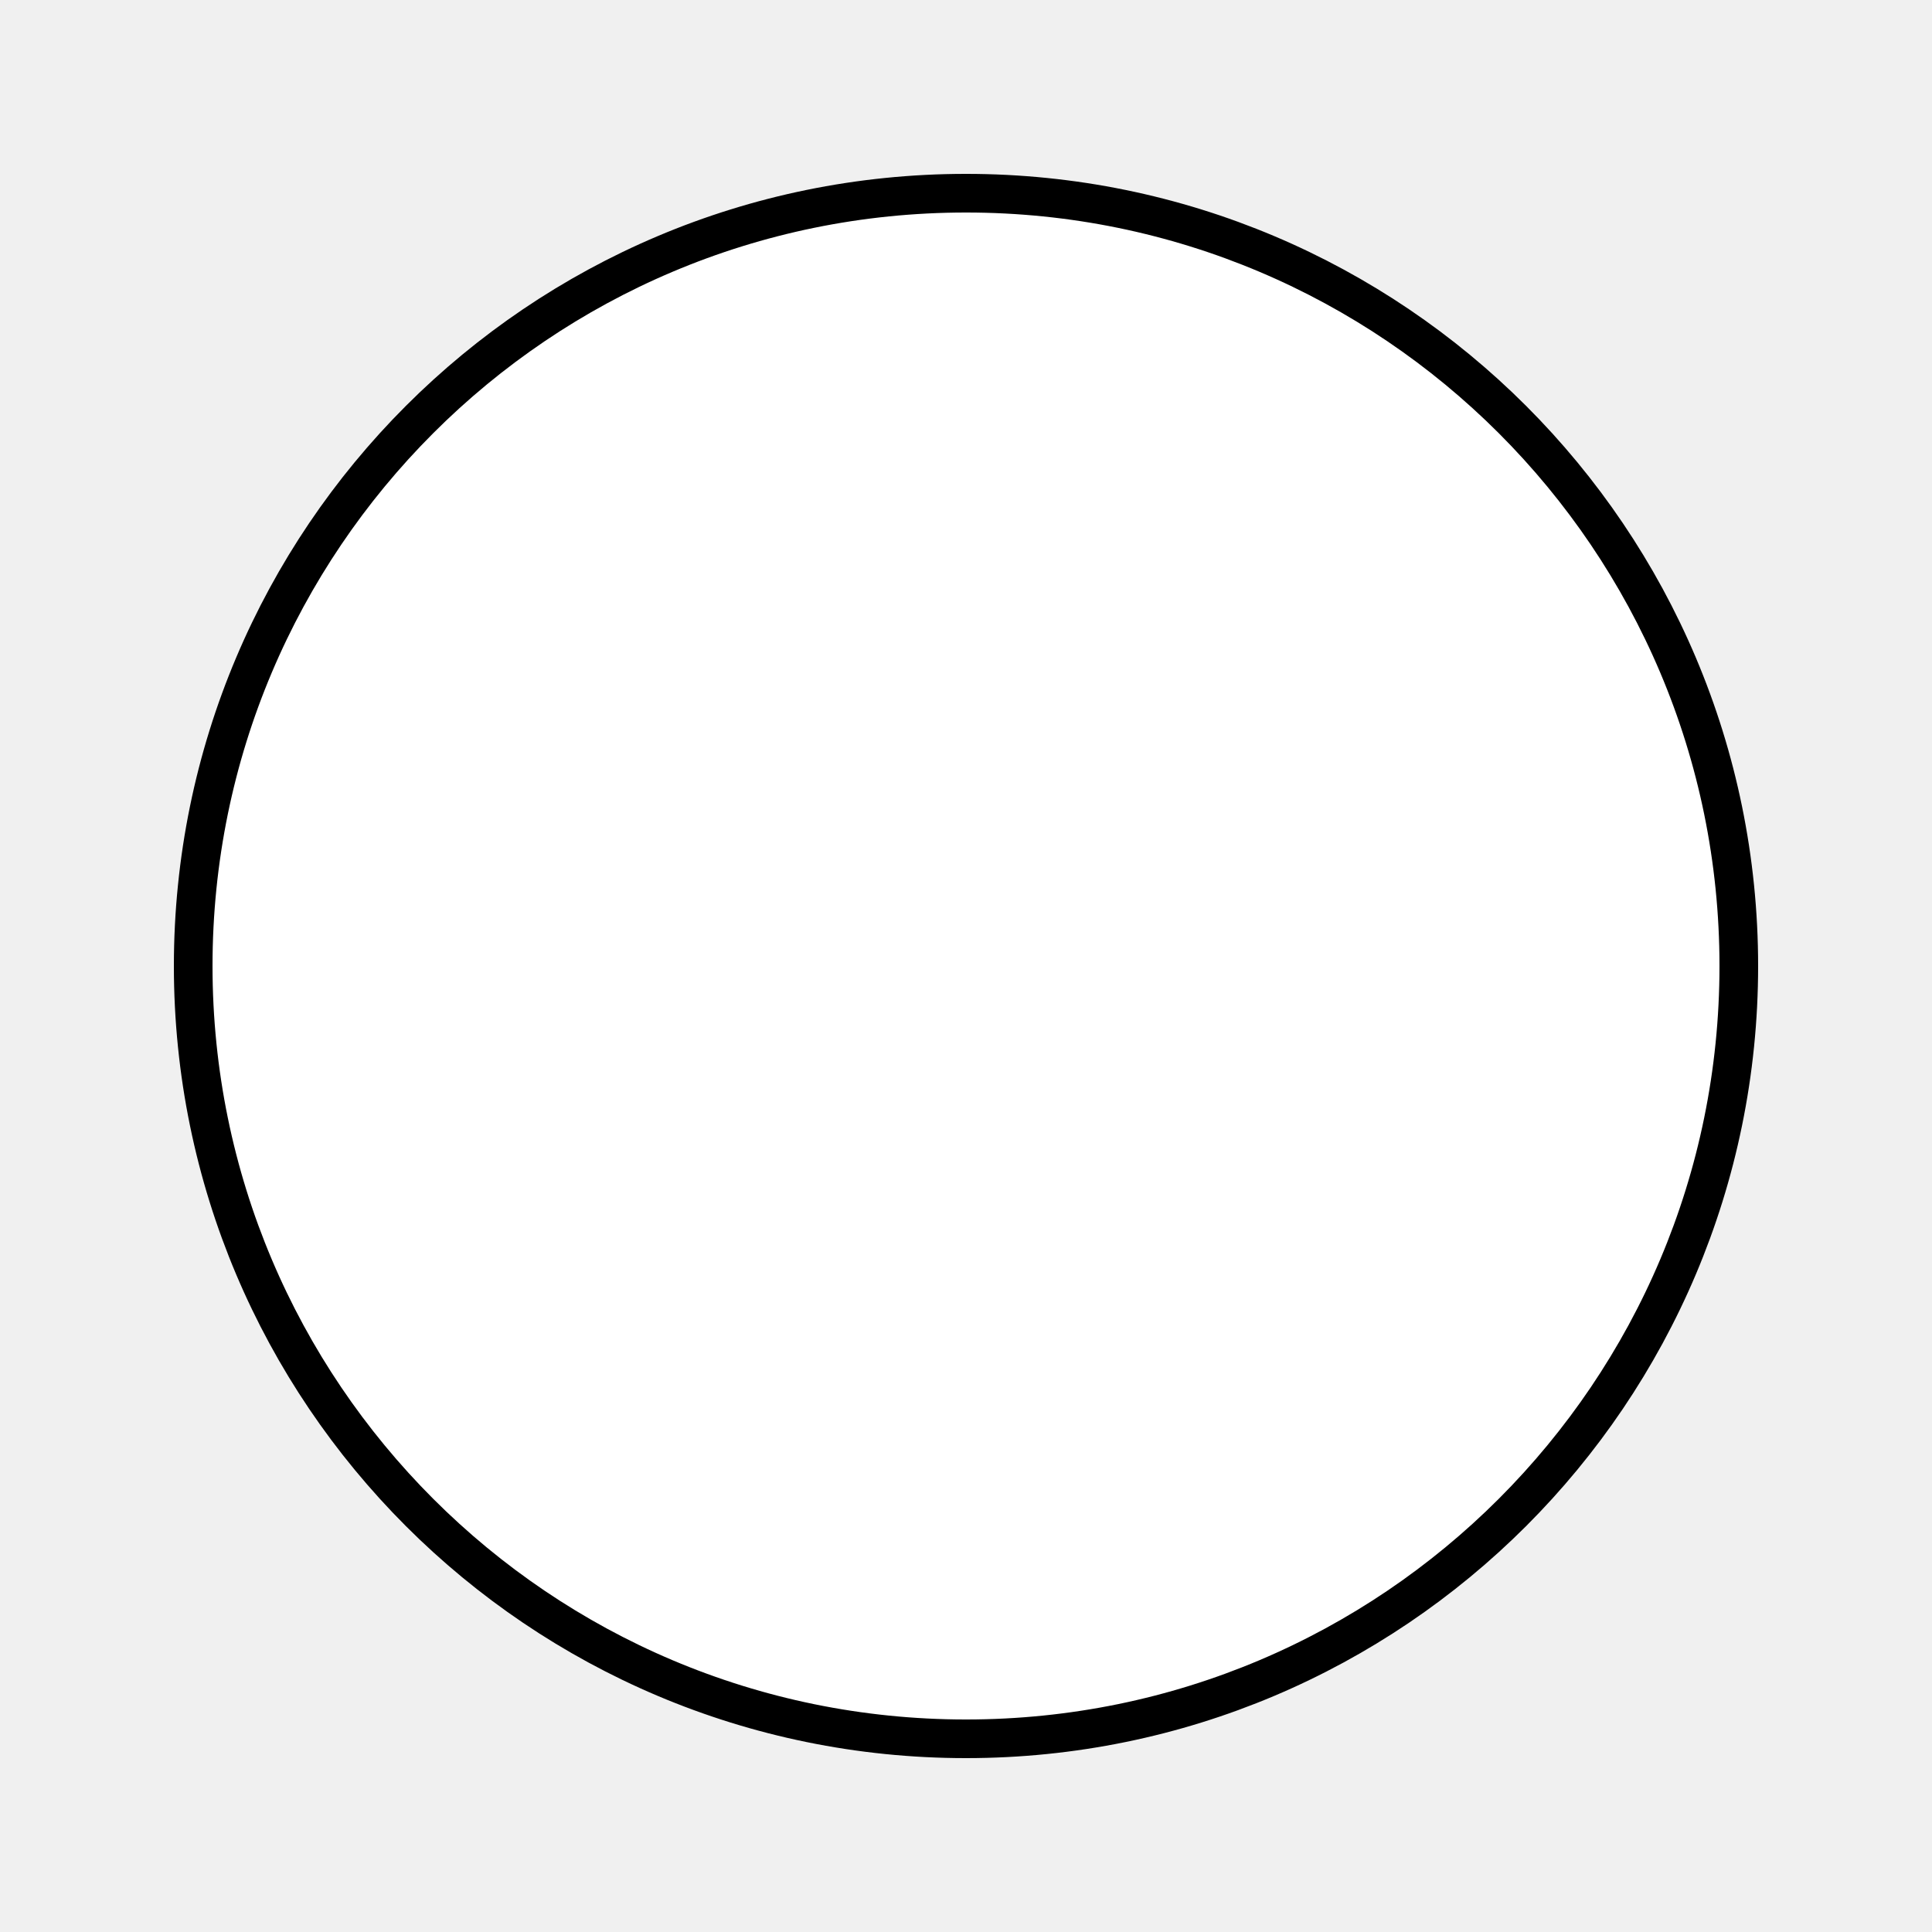
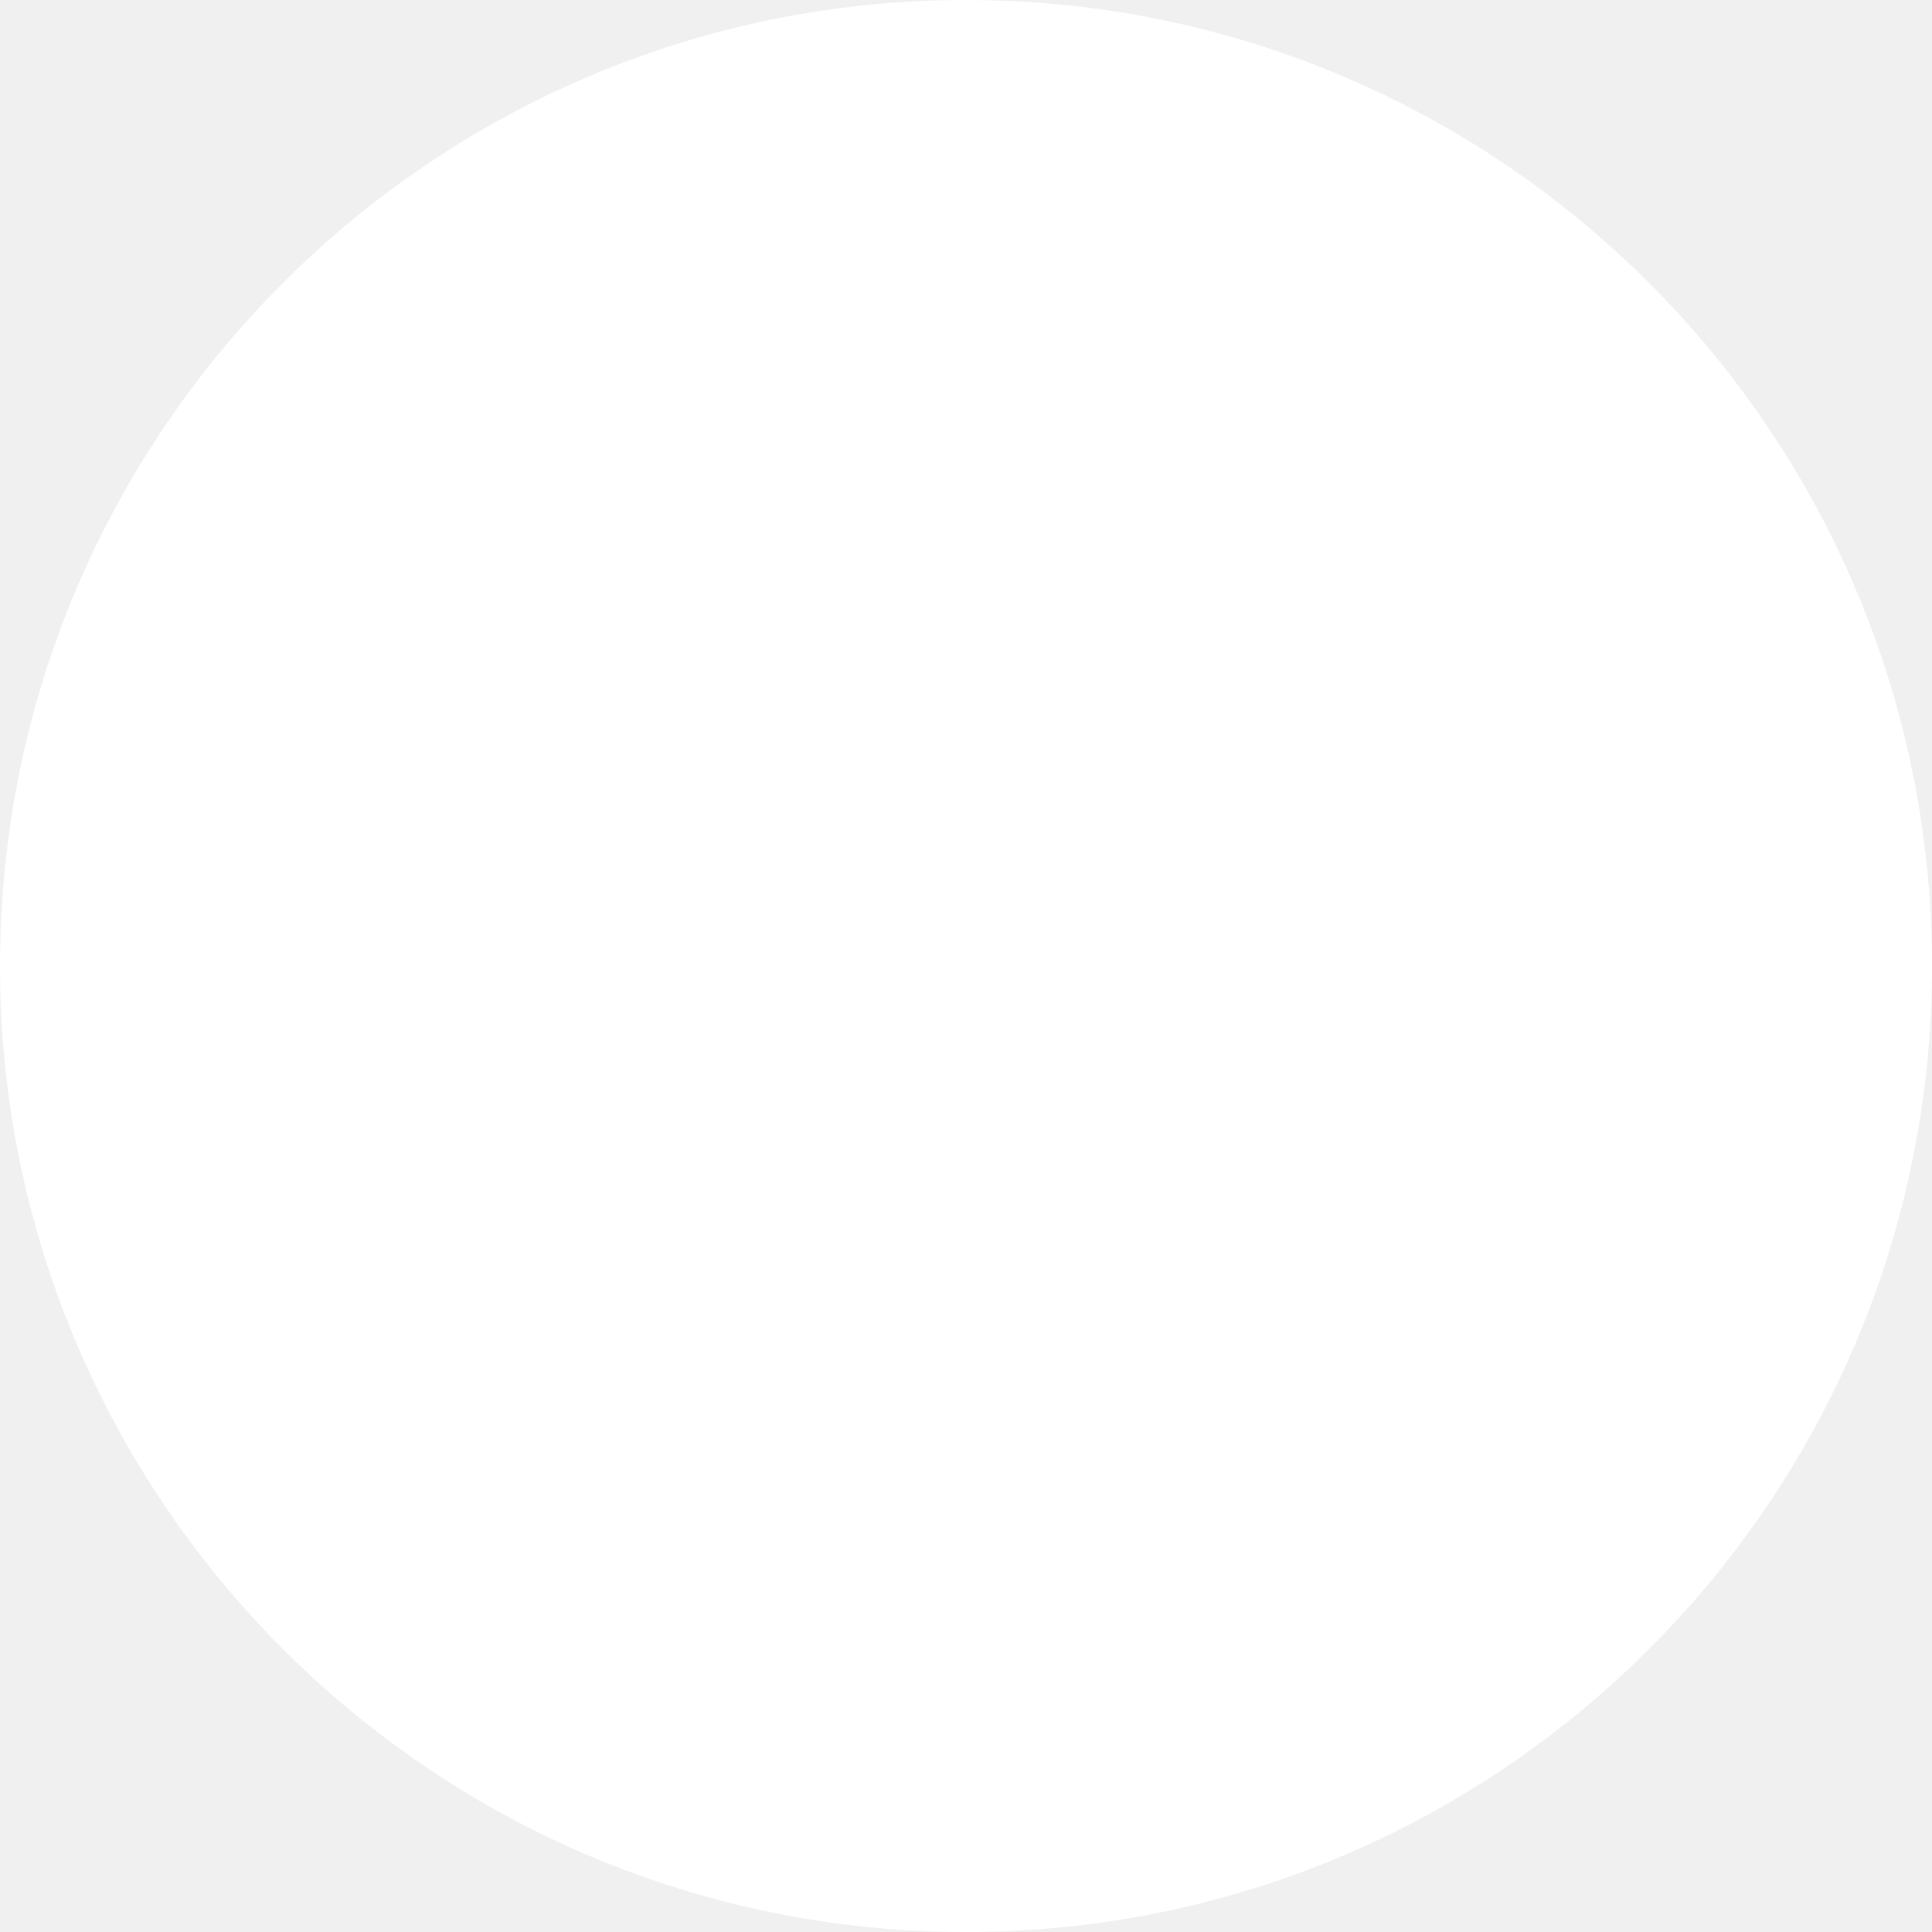
<svg xmlns="http://www.w3.org/2000/svg" version="1.1" id="Layer_1" x="0px" y="0px" viewBox="0 0 25 25" style="enable-background:new 0 0 25 25;" xml:space="preserve">
-   <circle cx="12.5" cy="12.5" r="10" stroke="black" stroke-width="0.5" fill="white" />
+   <circle cx="12.5" cy="12.5" r="12.5" fill="white" />
</svg>
